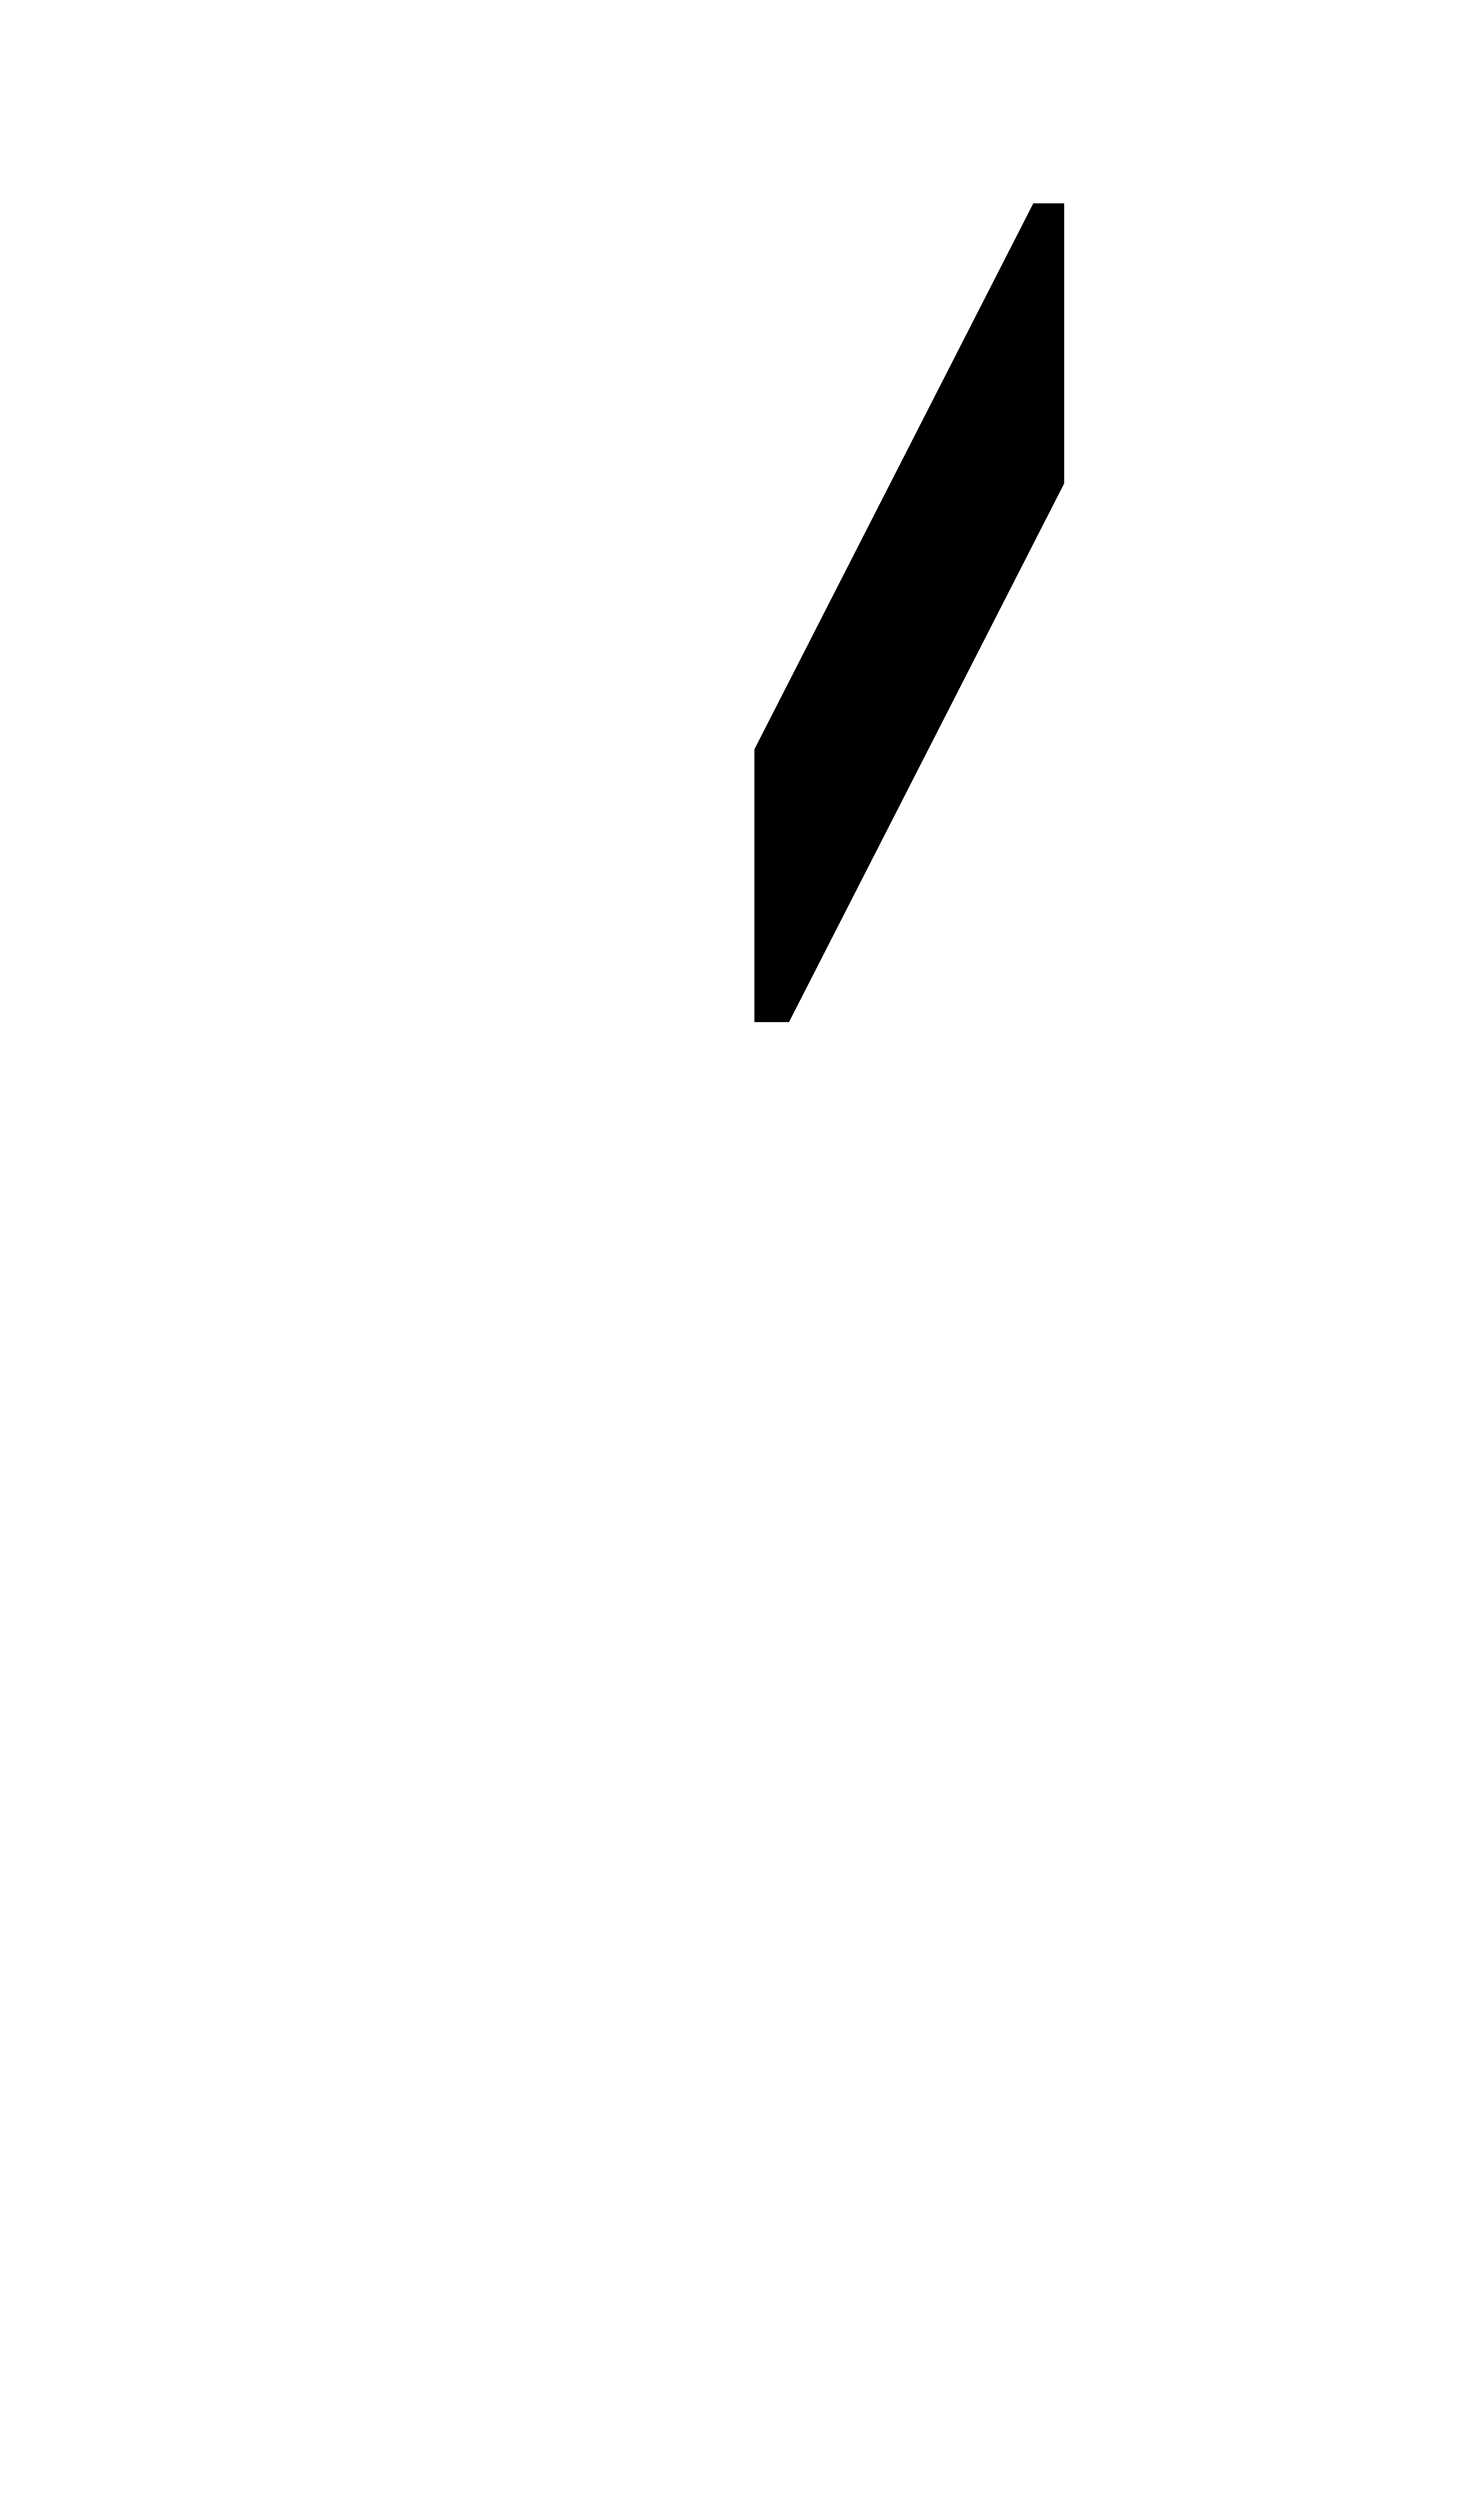
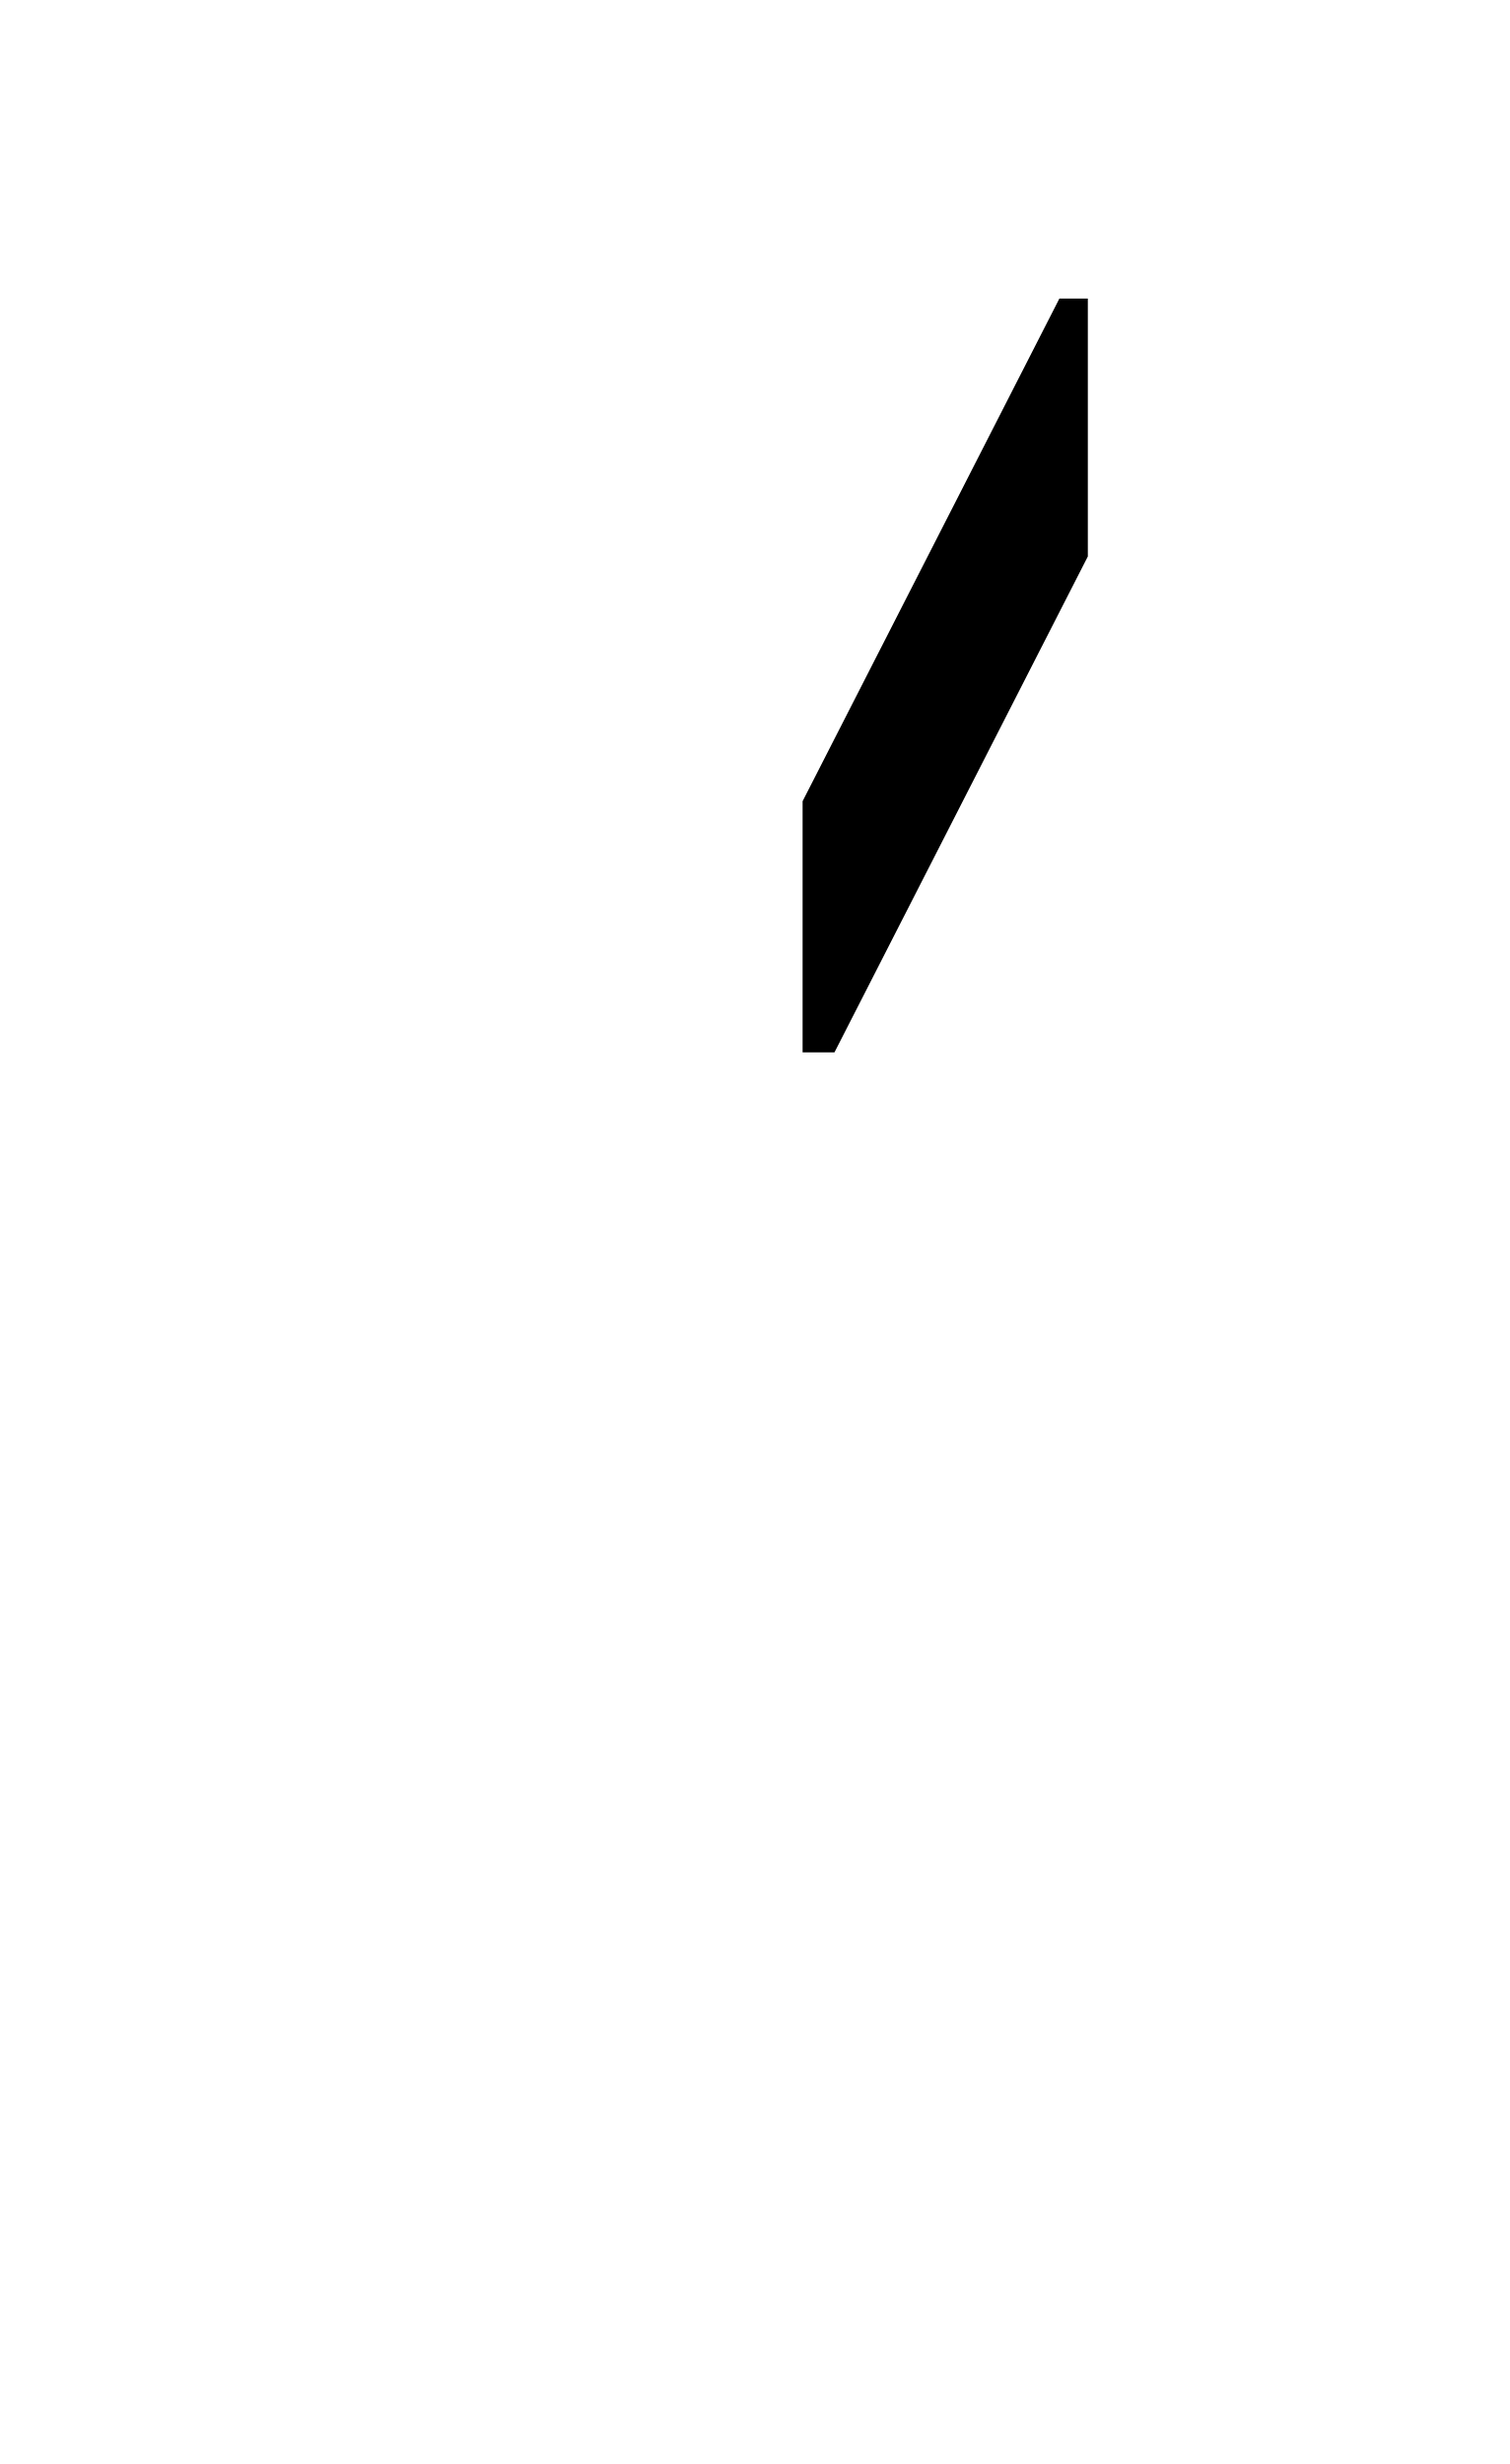
- <svg xmlns="http://www.w3.org/2000/svg" version="1.1" id="Layer_1" x="0px" y="0px" viewBox="0 0 183.75 310.68" style="enable-background:new 0 0 183.75 310.68;" xml:space="preserve">
-   <polygon points="132.25,25.27 132.25,60.08 98.05,127.02 93.75,127.02 93.75,93.12 128.41,25.27 " />
+ <svg xmlns="http://www.w3.org/2000/svg" version="1.1" id="Layer_1" x="0px" y="0px" viewBox="0 0 203.74 332.59" style="enable-background:new 0 0 203.74 332.59;" xml:space="preserve">
+   <polygon points="146.83,40.3 146.83,75.11 112.63,142.05 108.33,142.05 108.33,108.15 142.99,40.3 " />
</svg>
